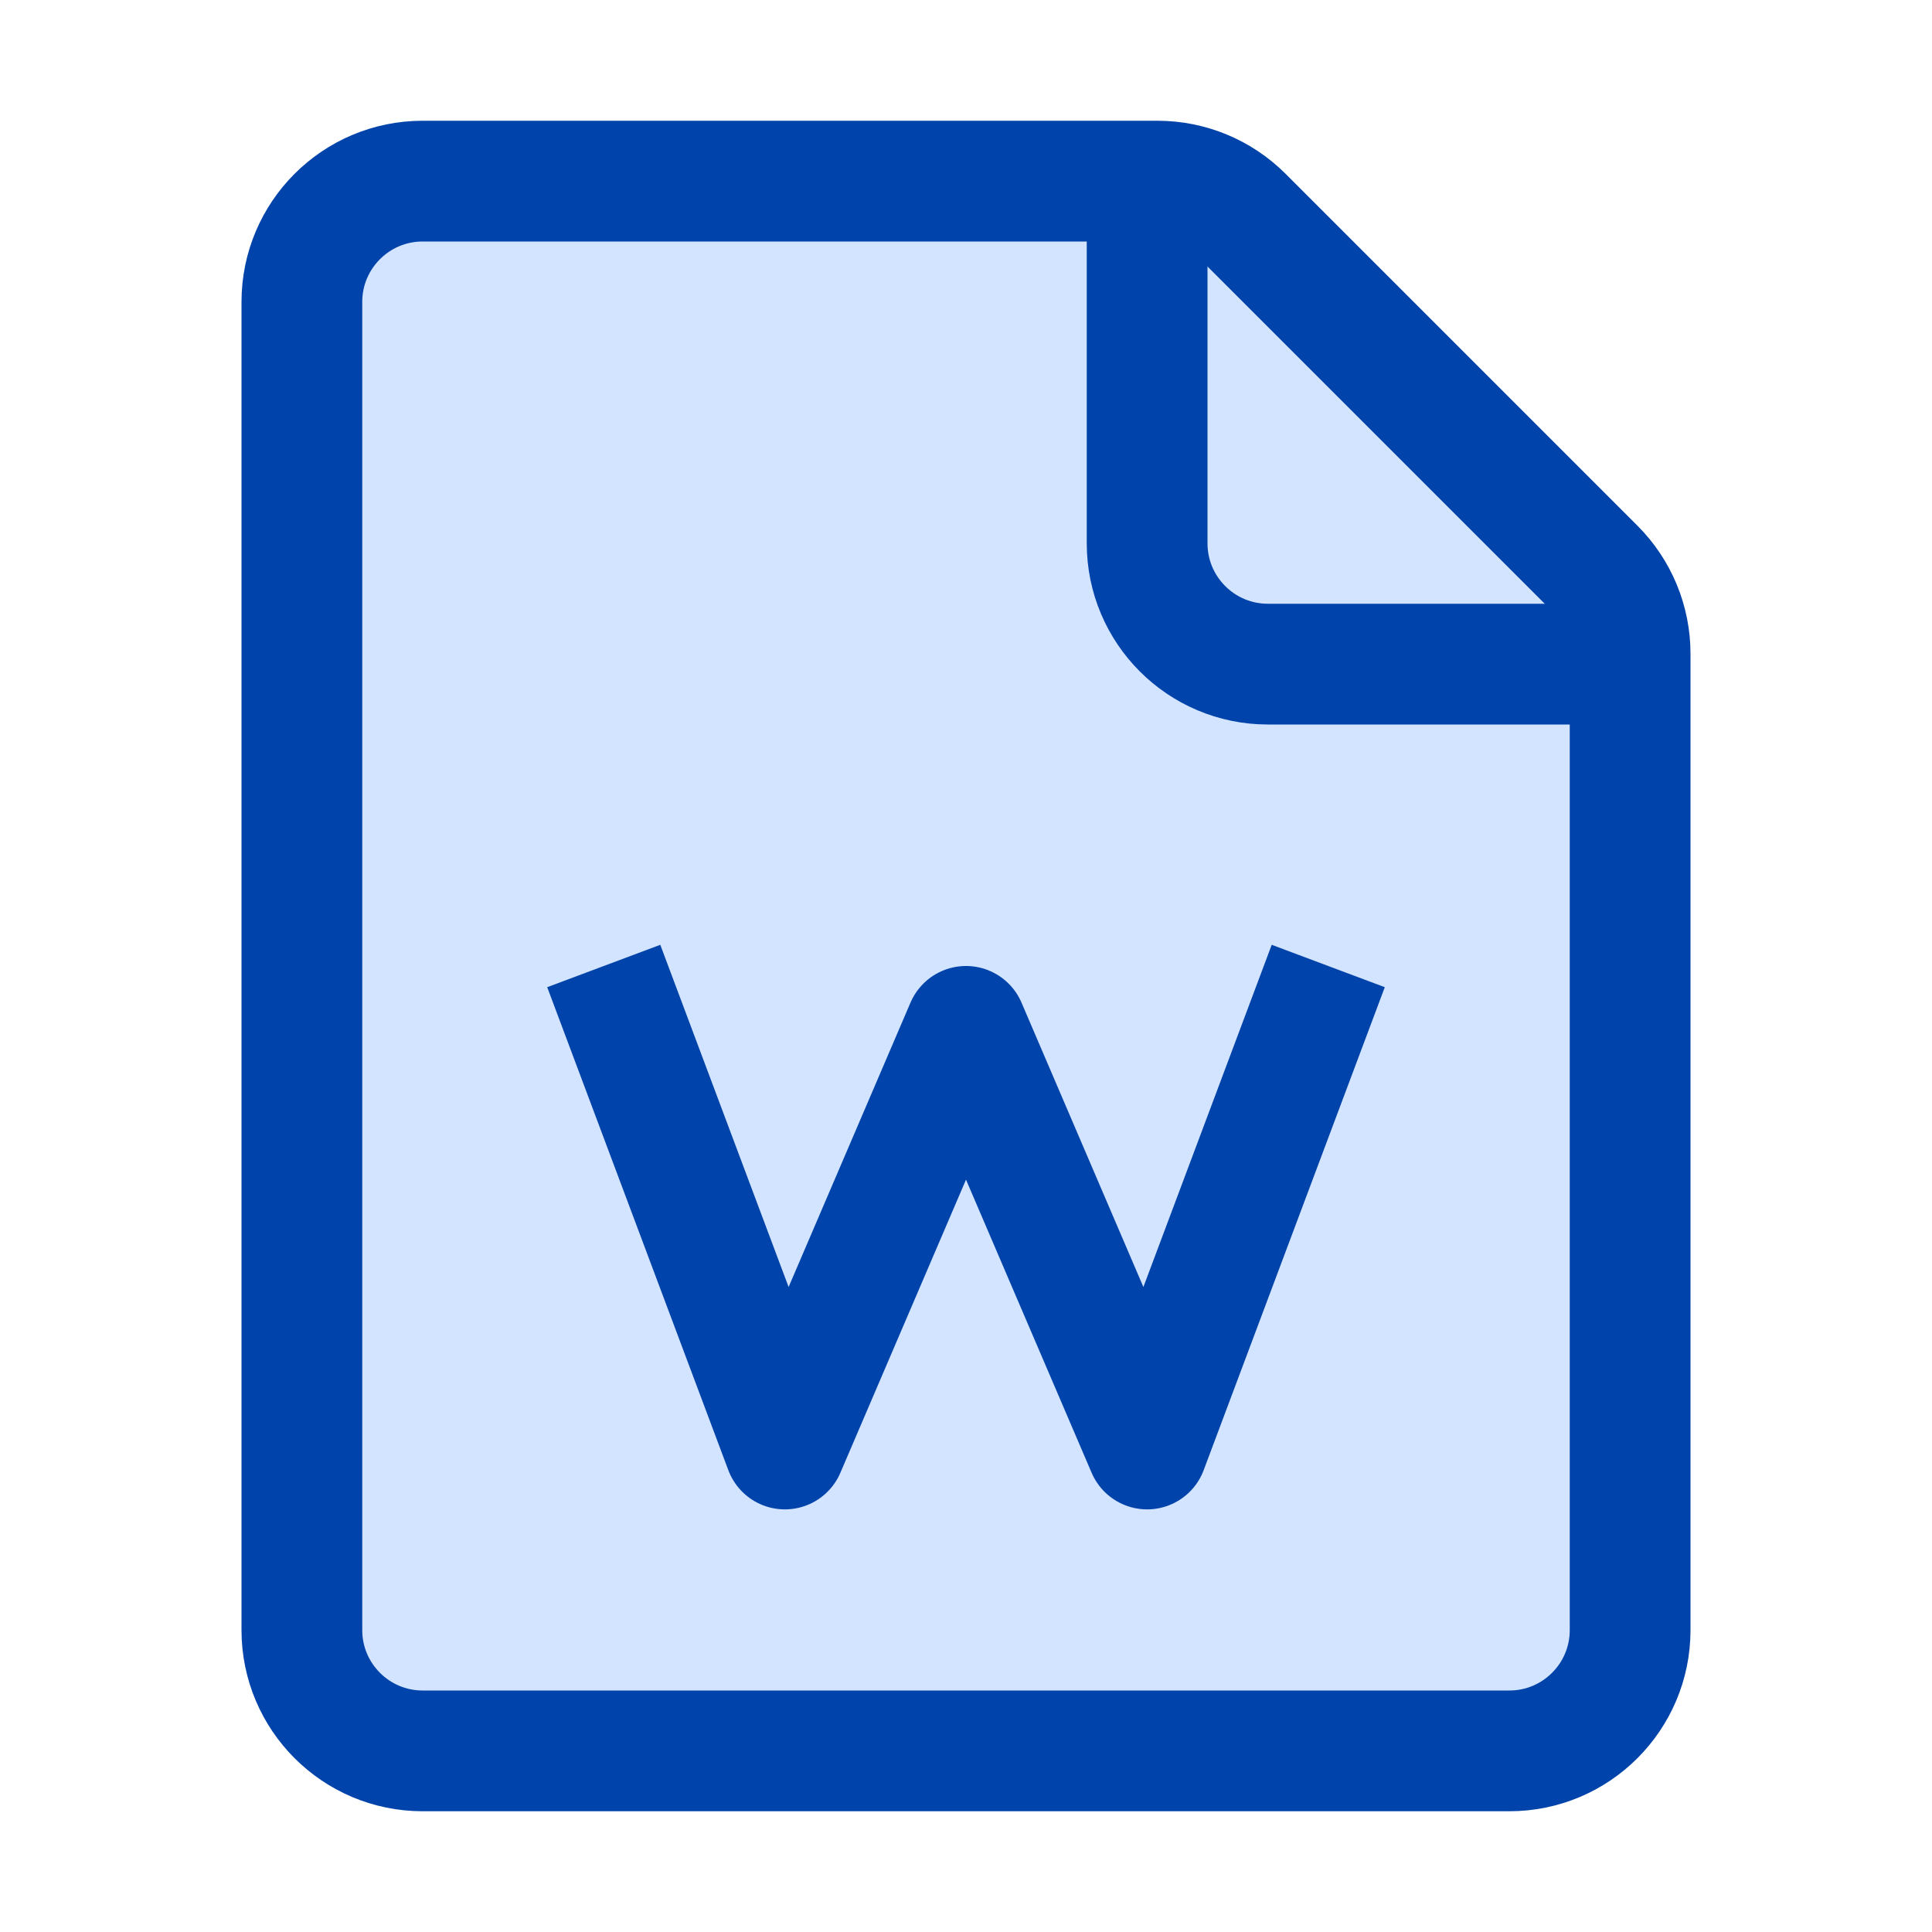
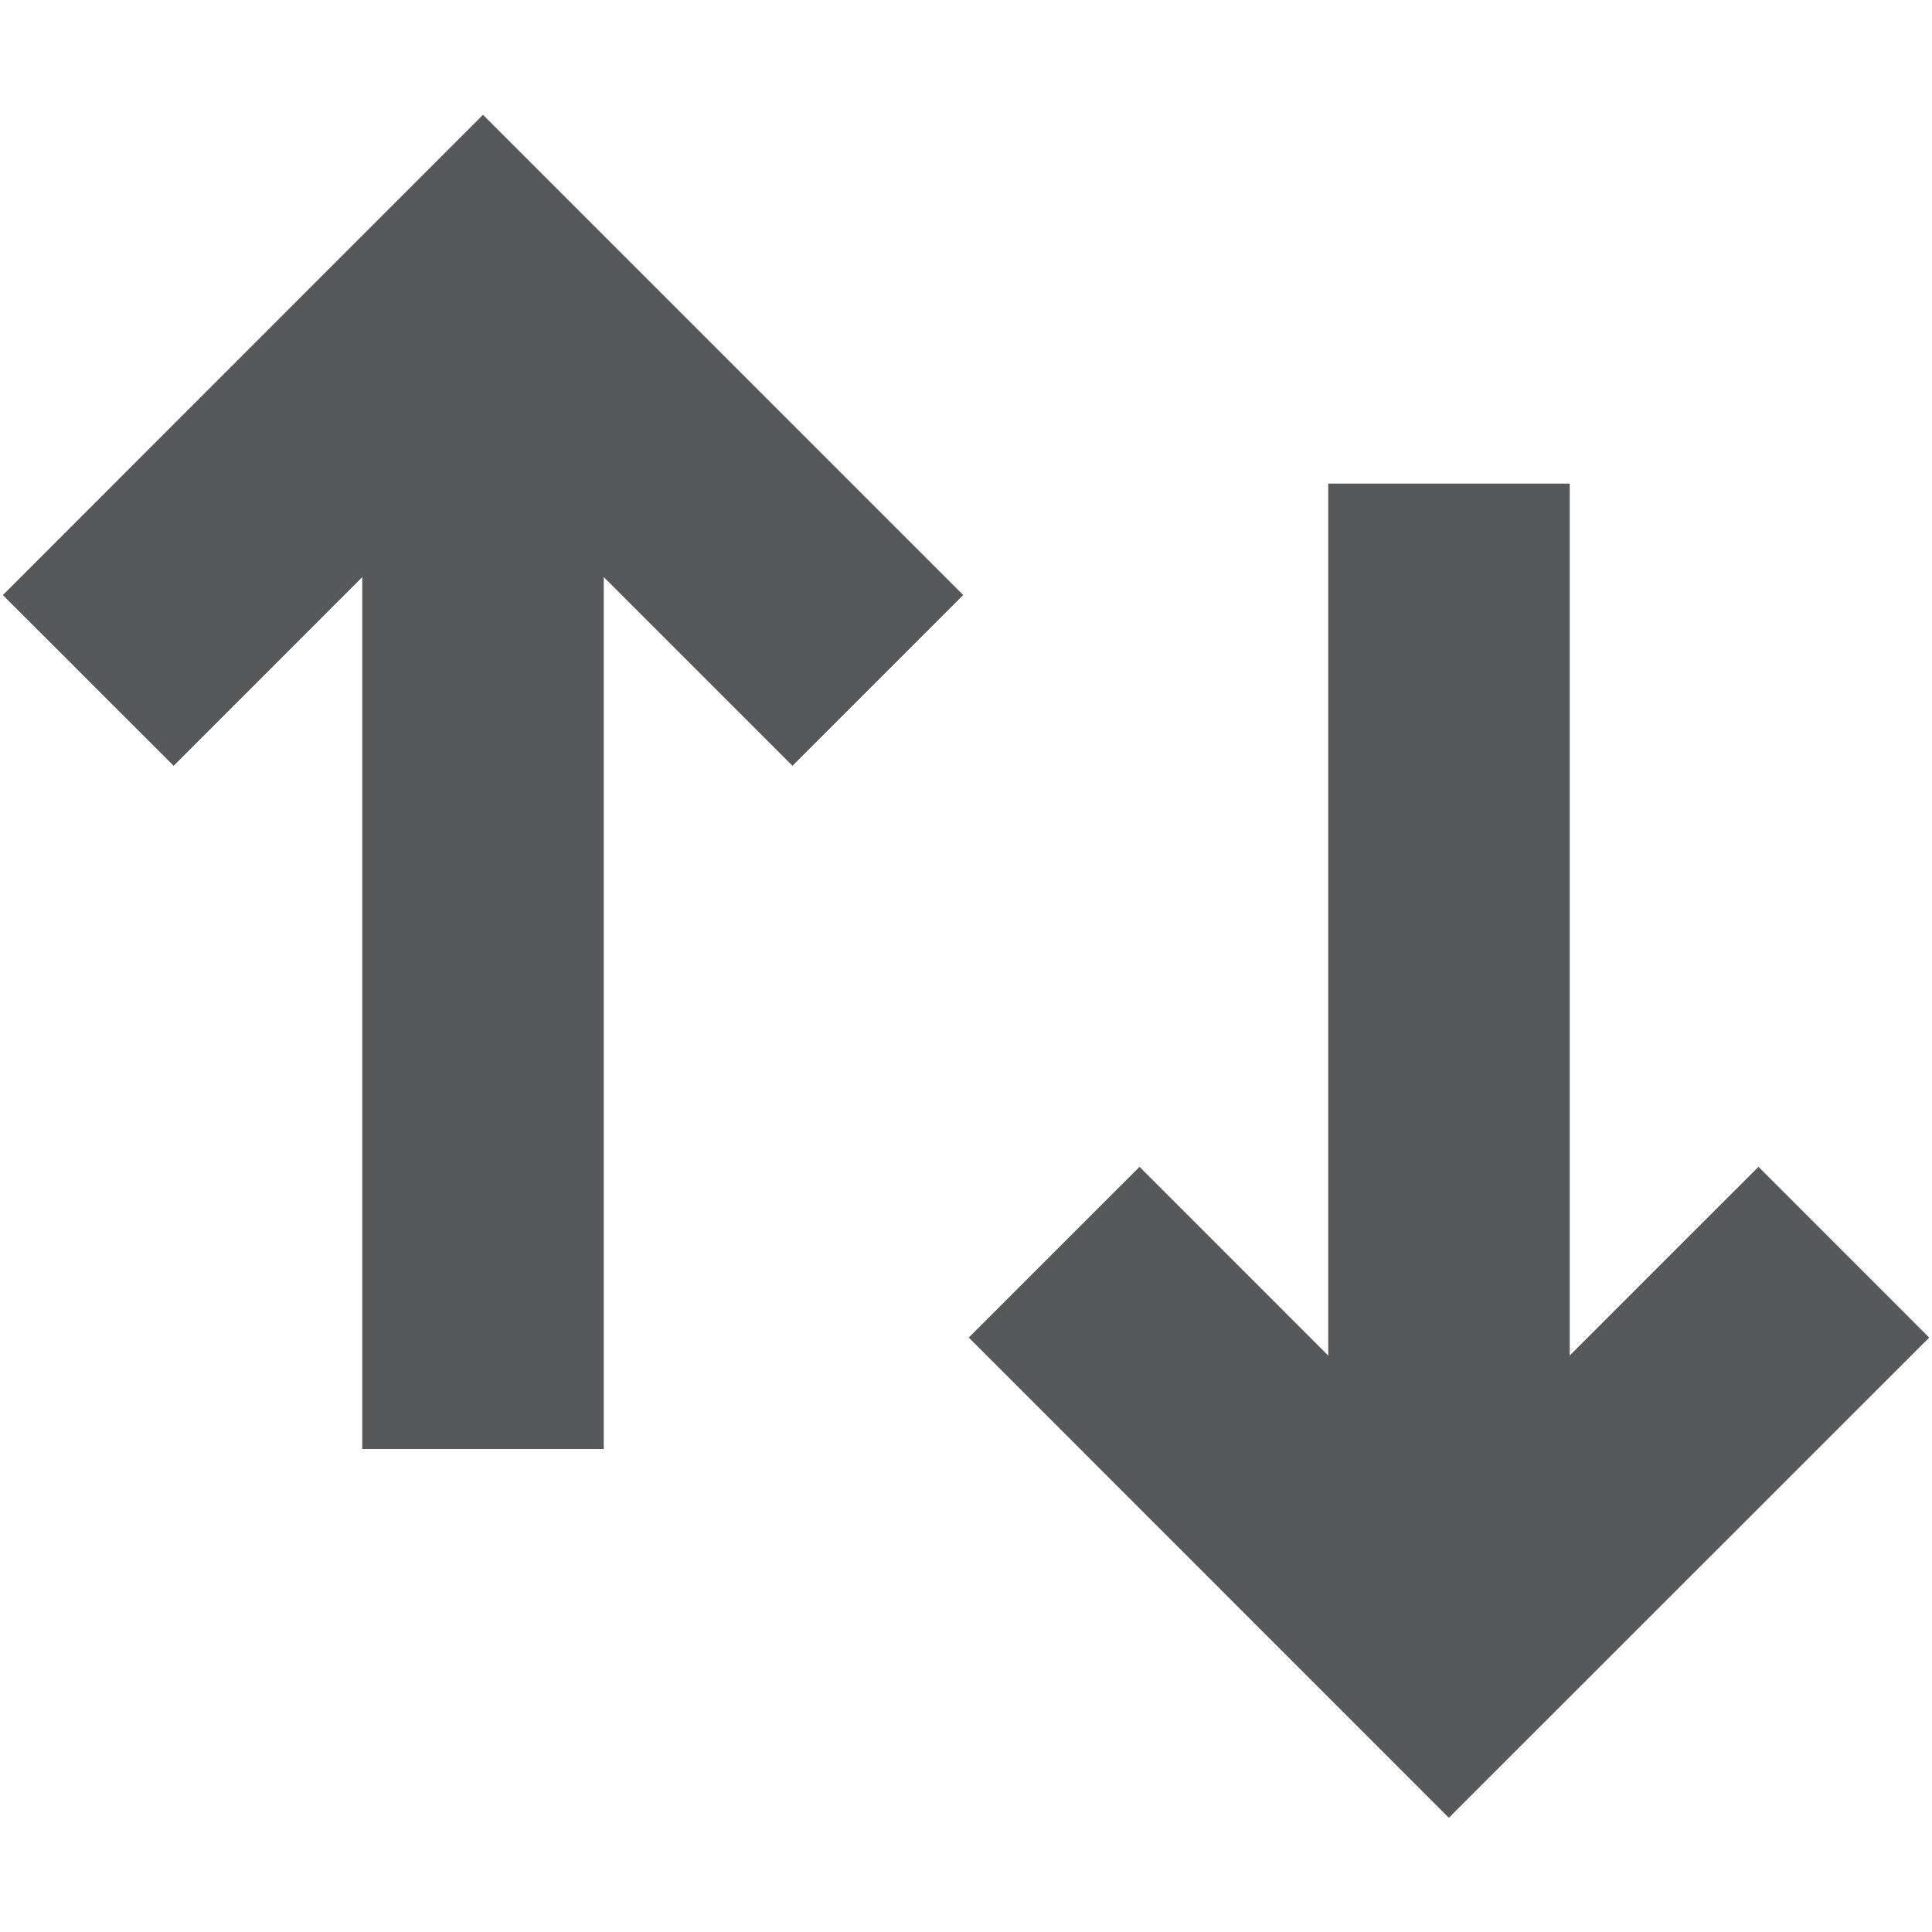
<svg xmlns="http://www.w3.org/2000/svg" width="16" height="16" viewBox="0 0 16 16" fill="none">
-   <path d="M2.5 2.5V13.5C2.5 14.052 2.948 14.5 3.5 14.5H12.5C13.052 14.5 13.5 14.052 13.5 13.5V5.414C13.5 5.149 13.395 4.895 13.207 4.707L10.293 1.793C10.105 1.605 9.851 1.5 9.586 1.5H3.5C2.948 1.5 2.5 1.948 2.5 2.5Z" fill="#D2E4FF" stroke="#0043AA" stroke-linecap="round" stroke-linejoin="round" />
-   <path d="M9.5 1.5V4.5C9.5 5.052 9.948 5.5 10.5 5.5H13.5" stroke="#0043AA" stroke-linejoin="round" />
-   <path d="M5 8L6.5 12L8 8.5L9.5 12L11 8" stroke="#0043AA" stroke-linejoin="round" />
+   <path d="M4 2.365V12" stroke="#575859" stroke-width="2" />
+   <path d="M0.731 5.635L4 2.365L7.27 5.635" stroke="#575859" stroke-width="2" />
+   <path d="M8.73 10.37L11.999 13.64L15.27 10.37" stroke="#575859" stroke-width="2" />
+   <path d="M12 13.639V4.005" stroke="#575859" stroke-width="2" />
</svg>
